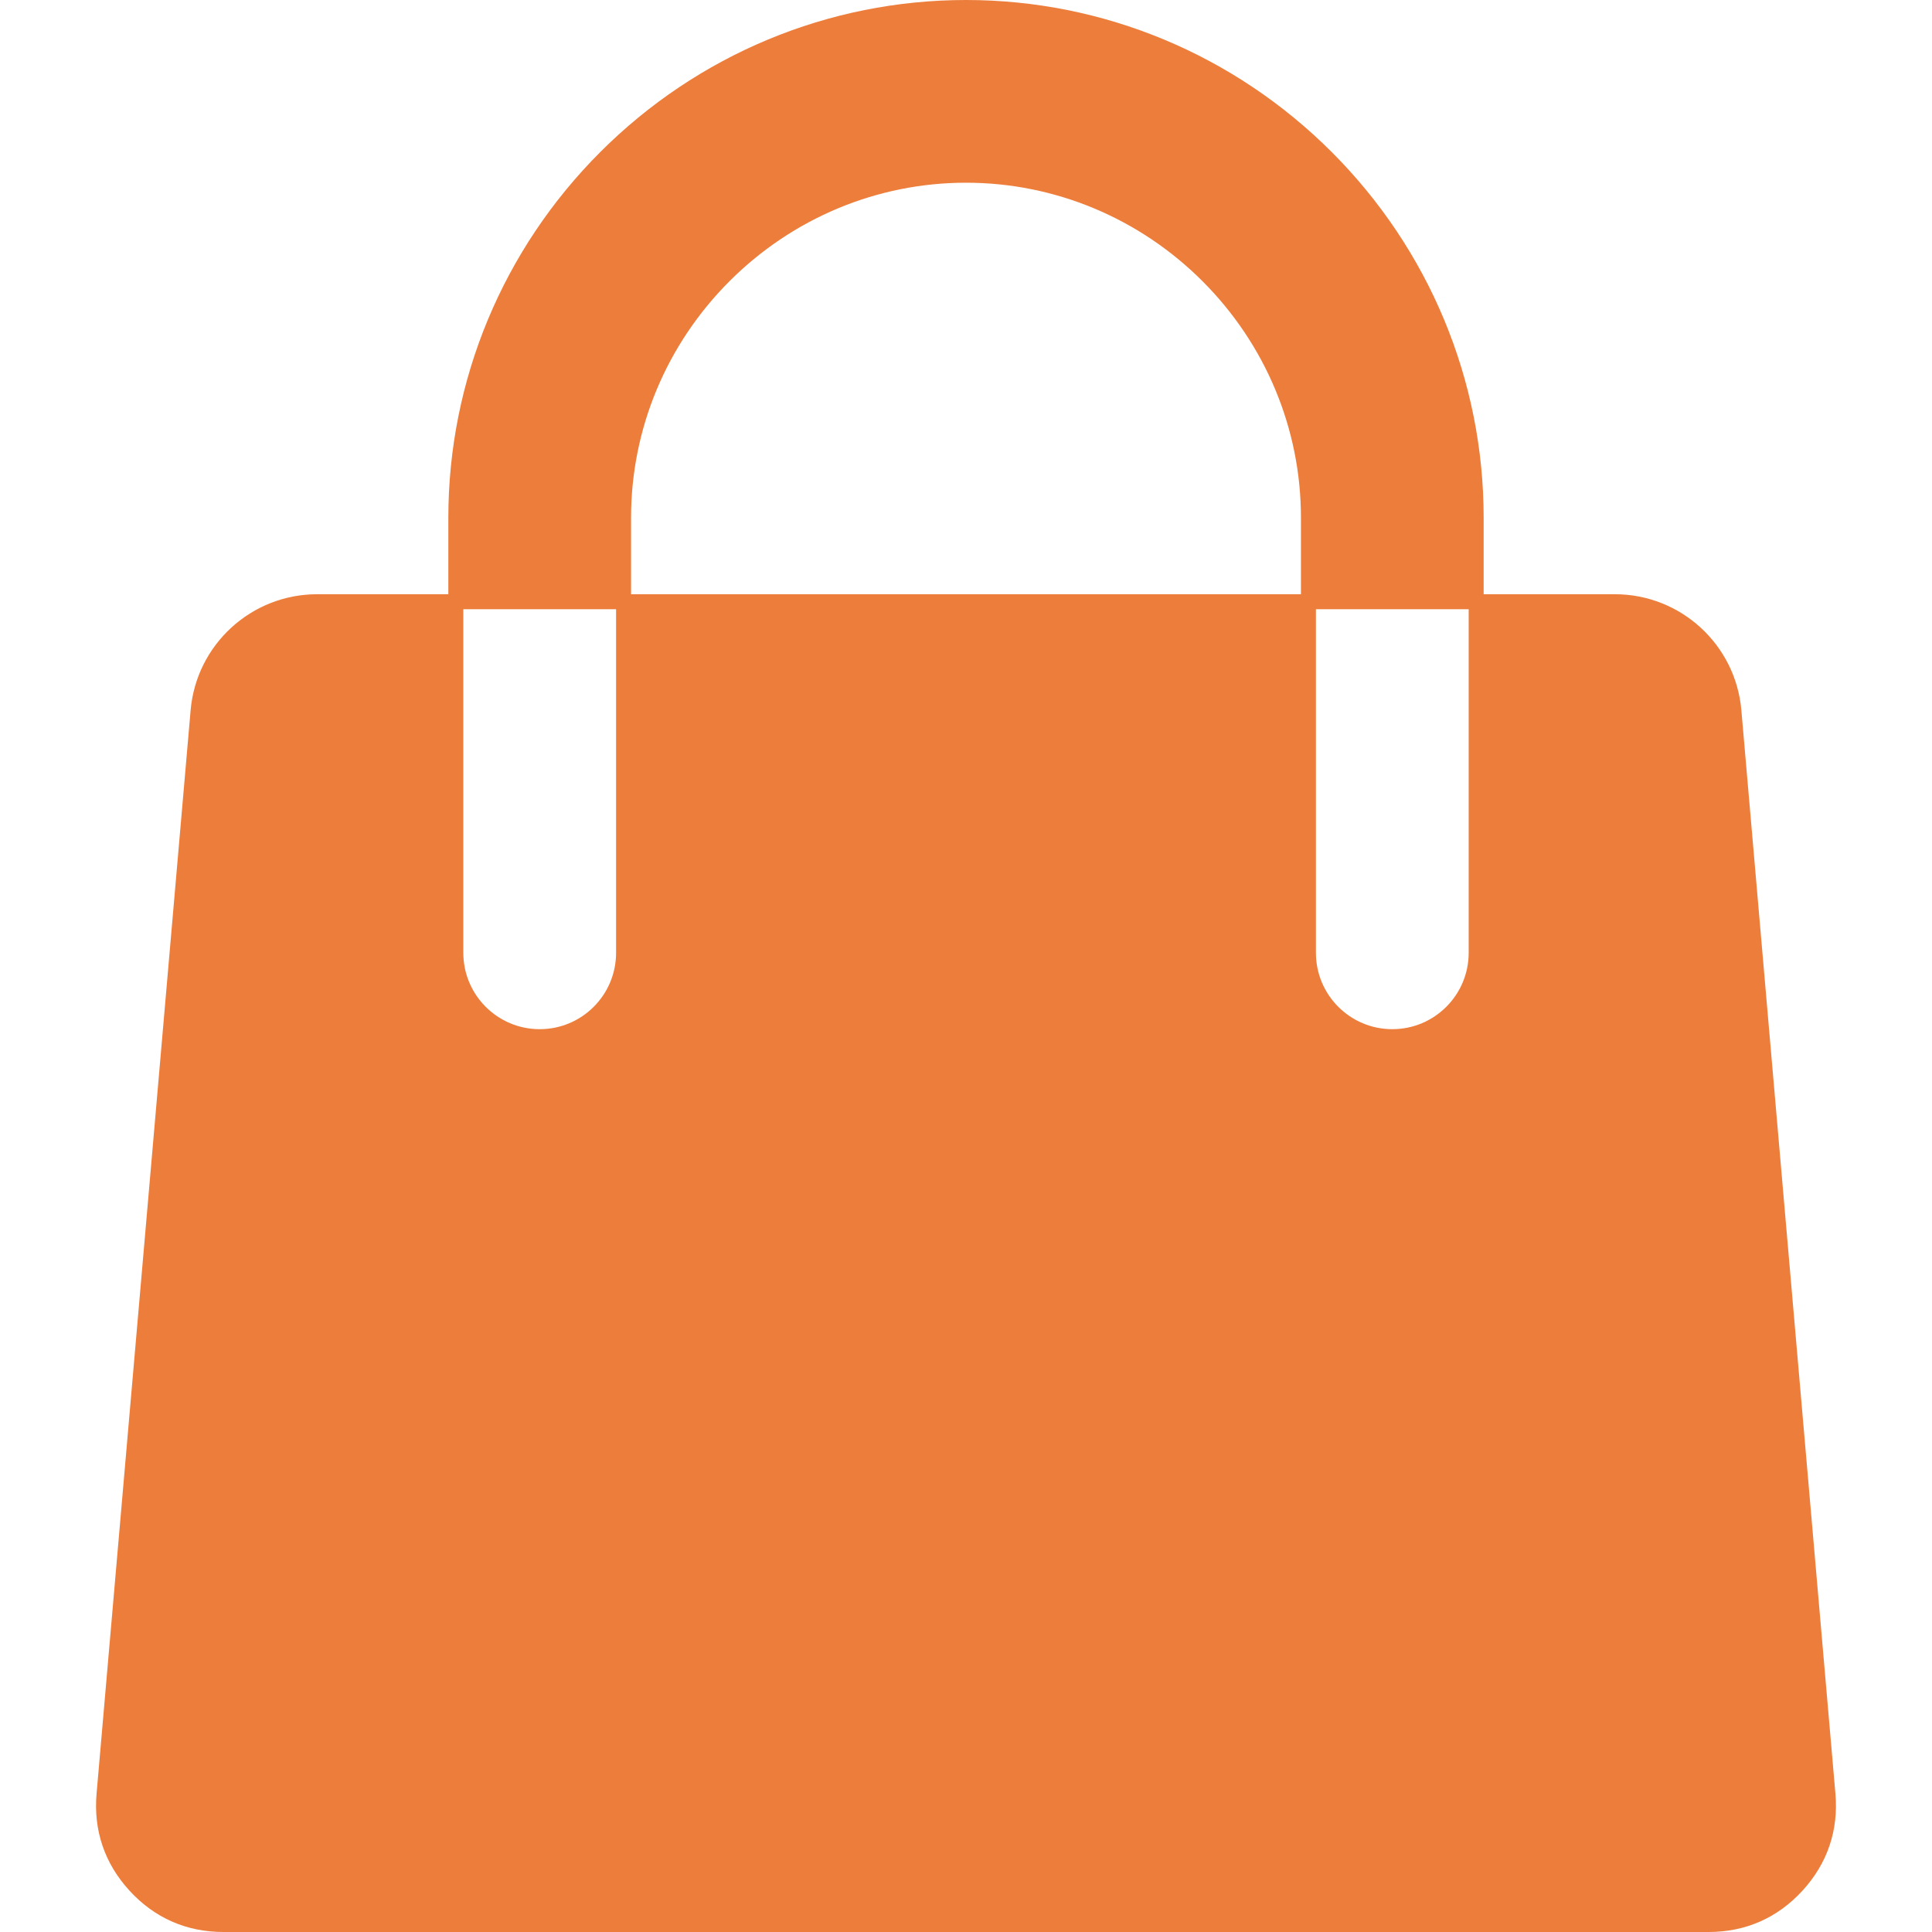
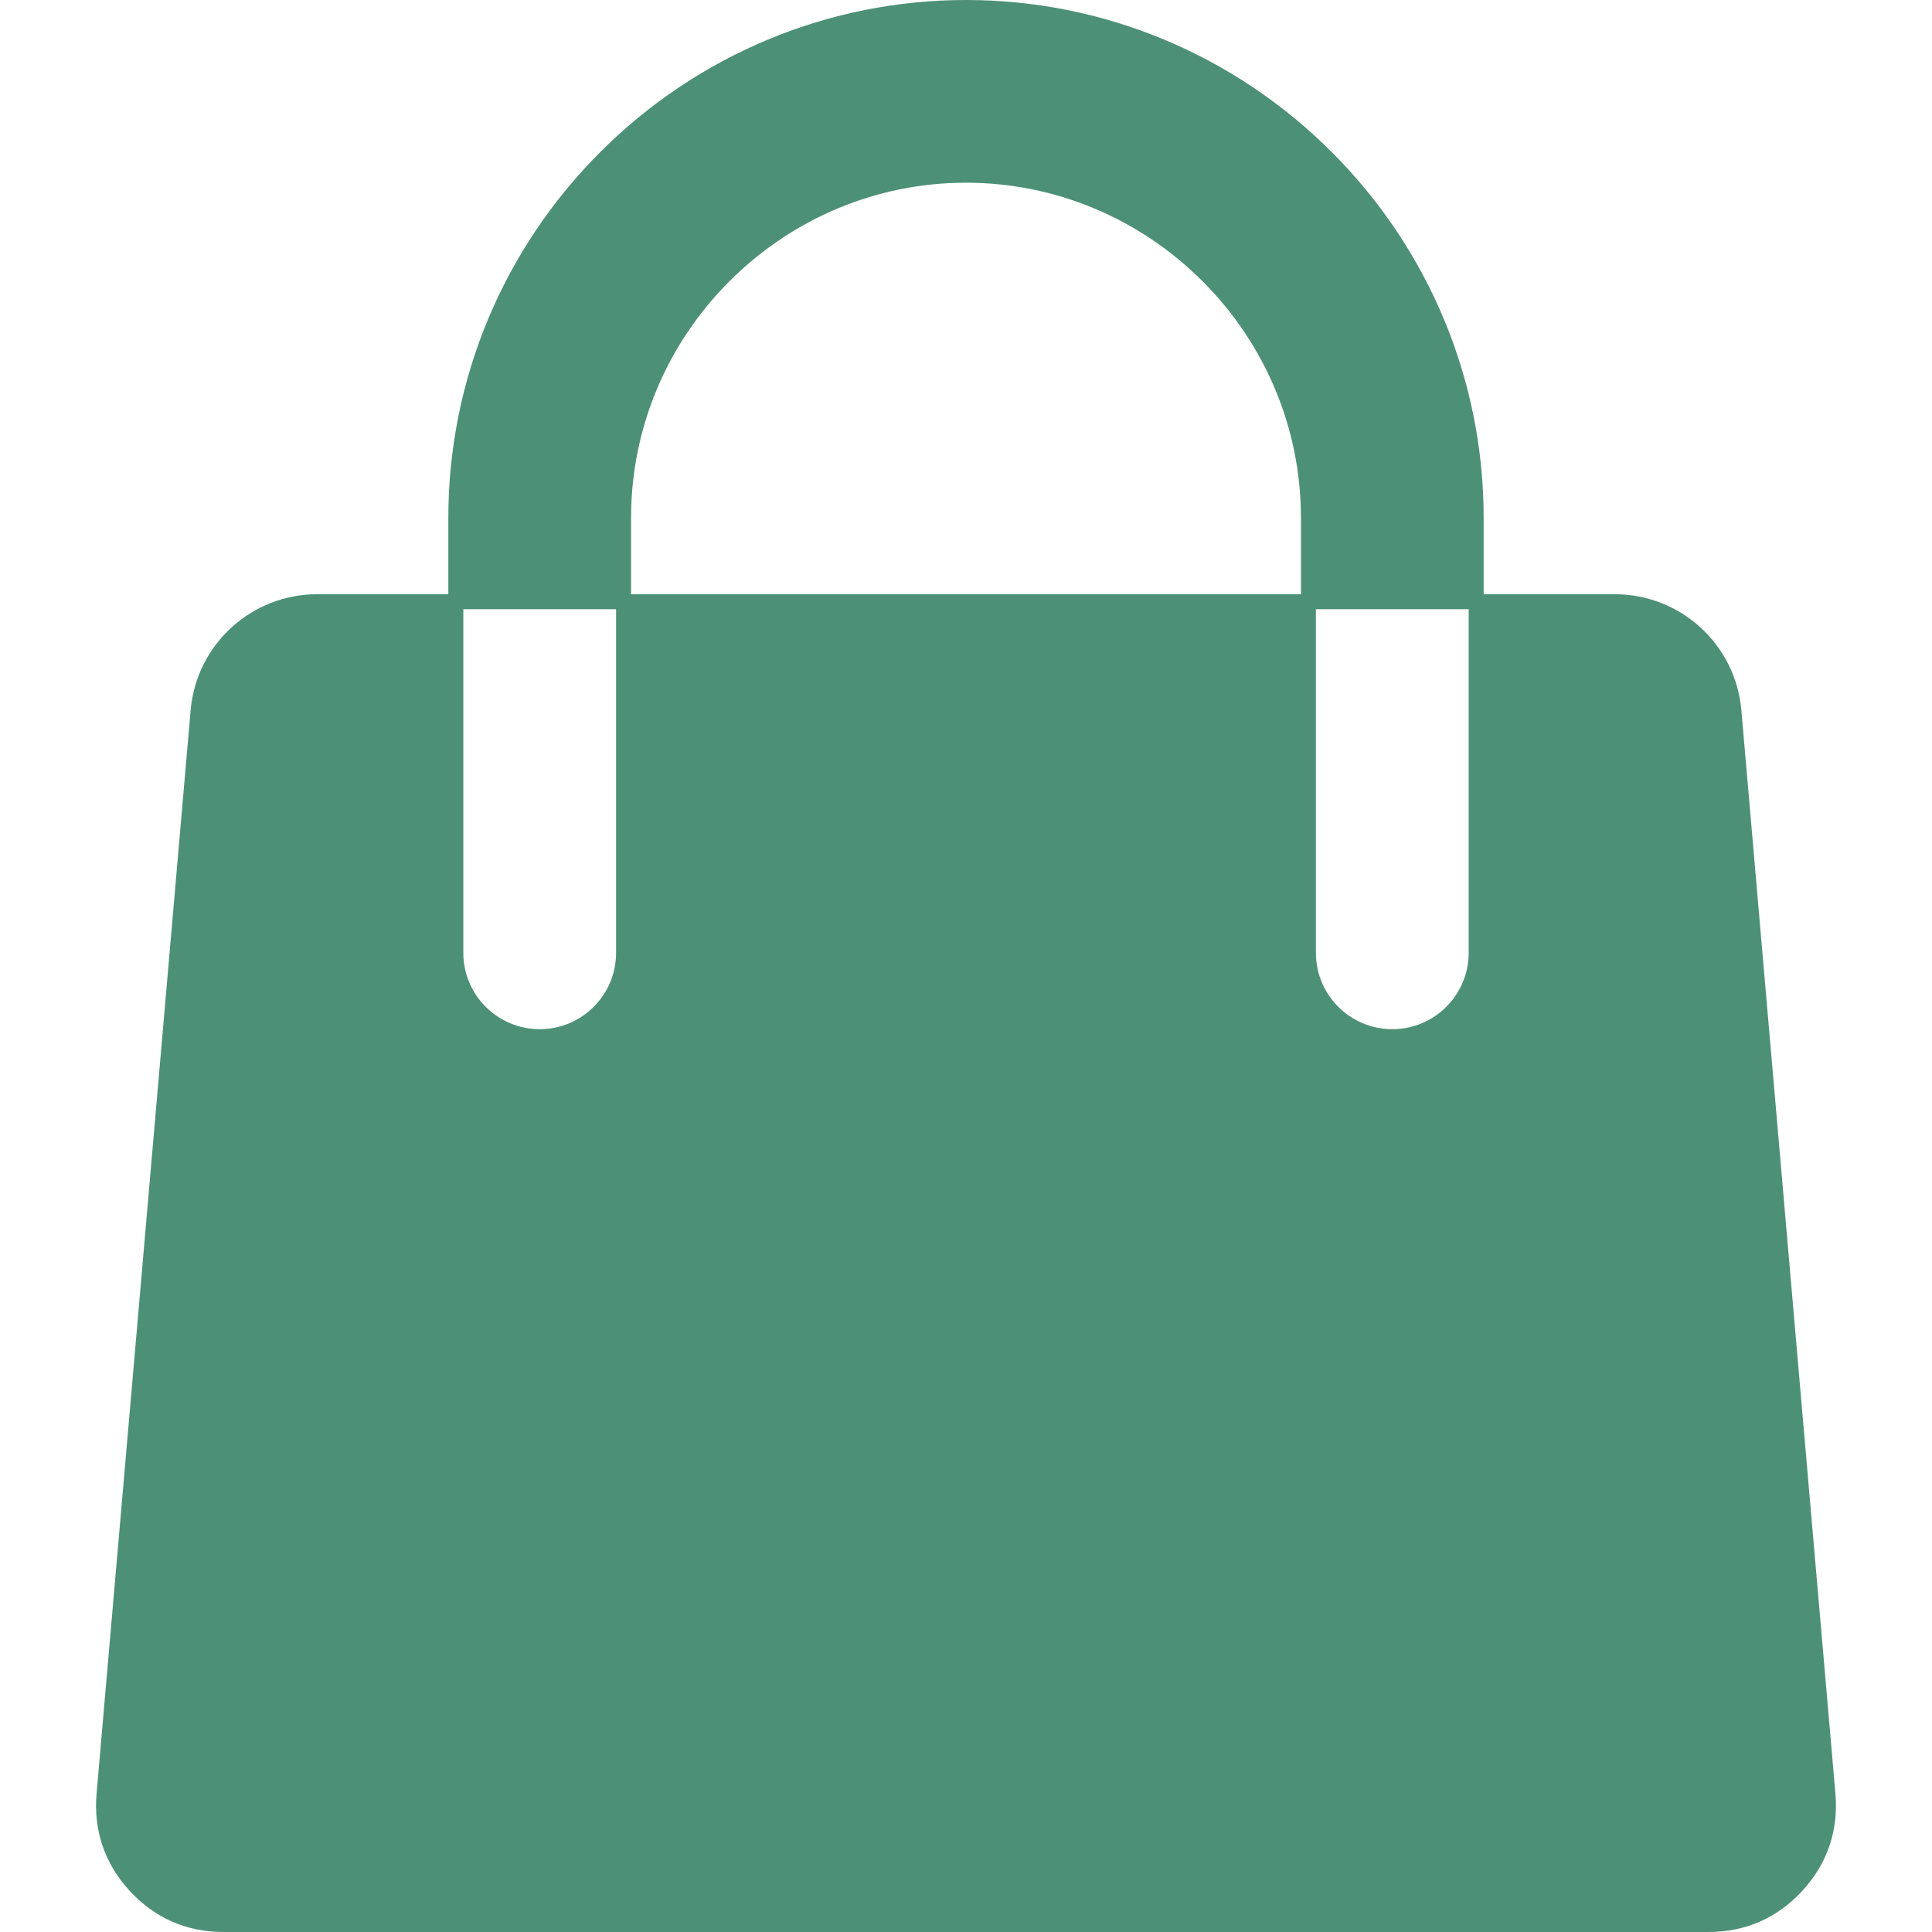
<svg xmlns="http://www.w3.org/2000/svg" version="1.1" width="512" height="512" x="0" y="0" viewBox="0 0 512 512" style="enable-background:new 0 0 512 512" xml:space="preserve" class="">
  <g>
-     <path fill-rule="evenodd" d="M118.816 157.478v-20.295c0-36.466 14.508-71.135 40.278-96.905S219.533 0 256 0s71.136 14.508 96.905 40.278c25.77 25.77 40.278 60.439 40.278 96.905v20.295h34.694a33.663 33.663 0 0 1 33.61 30.819l24.918 287.049c.846 9.743-2.135 18.51-8.745 25.718-6.61 7.209-15.084 10.936-24.865 10.936H59.202c-9.781 0-18.255-3.727-24.865-10.936-6.61-7.208-9.59-15.975-8.745-25.718l24.919-287.049a33.663 33.663 0 0 1 33.61-30.819zm270.399 3.969h-40.484v91.055c0 11.178 9.064 20.242 20.242 20.242s20.242-9.065 20.242-20.242zm-44.452-3.969v-20.295c0-23.602-9.42-45.995-26.094-62.669C301.996 57.841 279.602 48.421 256 48.421s-45.995 9.42-62.669 26.093c-16.673 16.674-26.093 39.067-26.093 62.669v20.295zm-181.494 3.969h-40.484v91.055c0 11.178 9.064 20.242 20.242 20.242s20.242-9.064 20.242-20.242z" clip-rule="evenodd" fill="#ed7d3a" opacity="1" data-original="#000000" class="" />
+     <path fill-rule="evenodd" d="M118.816 157.478v-20.295c0-36.466 14.508-71.135 40.278-96.905S219.533 0 256 0s71.136 14.508 96.905 40.278c25.77 25.77 40.278 60.439 40.278 96.905v20.295h34.694a33.663 33.663 0 0 1 33.61 30.819l24.918 287.049c.846 9.743-2.135 18.51-8.745 25.718-6.61 7.209-15.084 10.936-24.865 10.936H59.202c-9.781 0-18.255-3.727-24.865-10.936-6.61-7.208-9.59-15.975-8.745-25.718l24.919-287.049a33.663 33.663 0 0 1 33.61-30.819zm270.399 3.969h-40.484v91.055c0 11.178 9.064 20.242 20.242 20.242s20.242-9.065 20.242-20.242zm-44.452-3.969v-20.295c0-23.602-9.42-45.995-26.094-62.669C301.996 57.841 279.602 48.421 256 48.421s-45.995 9.42-62.669 26.093c-16.673 16.674-26.093 39.067-26.093 62.669v20.295zm-181.494 3.969h-40.484v91.055c0 11.178 9.064 20.242 20.242 20.242s20.242-9.064 20.242-20.242z" clip-rule="evenodd" fill="#4D9078" opacity="1" data-original="#000000" class="" />
  </g>
</svg>
